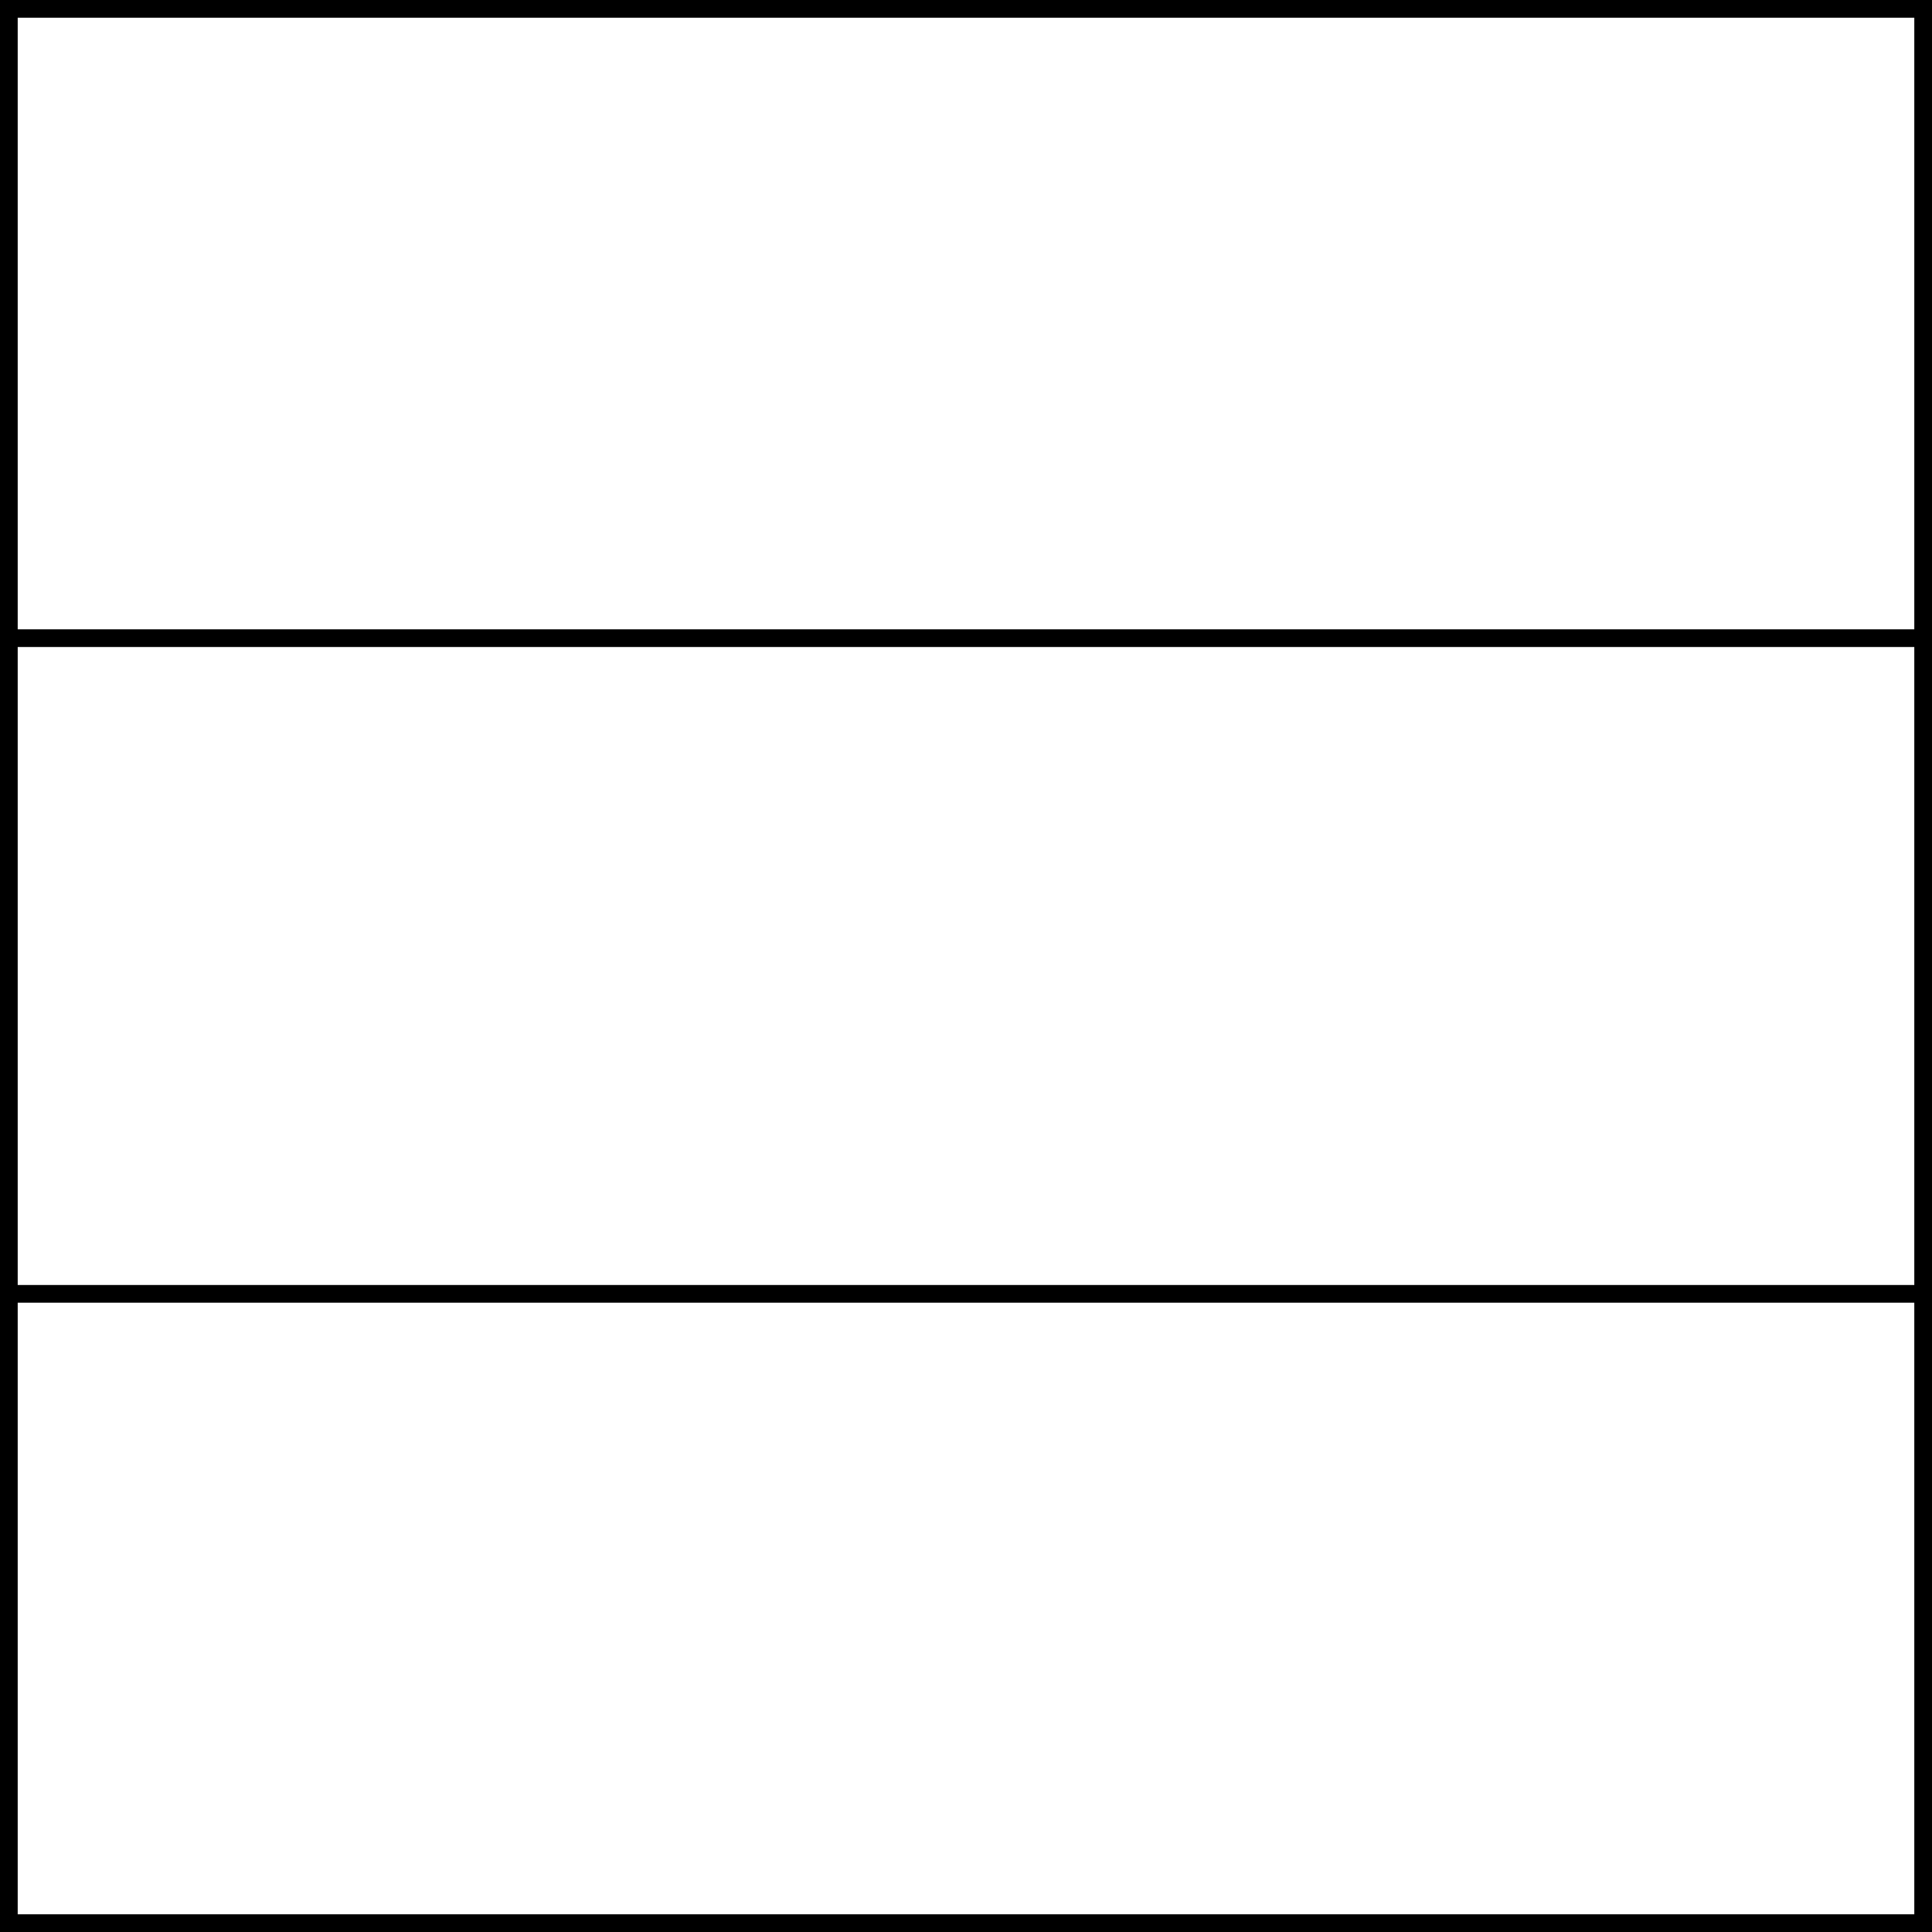
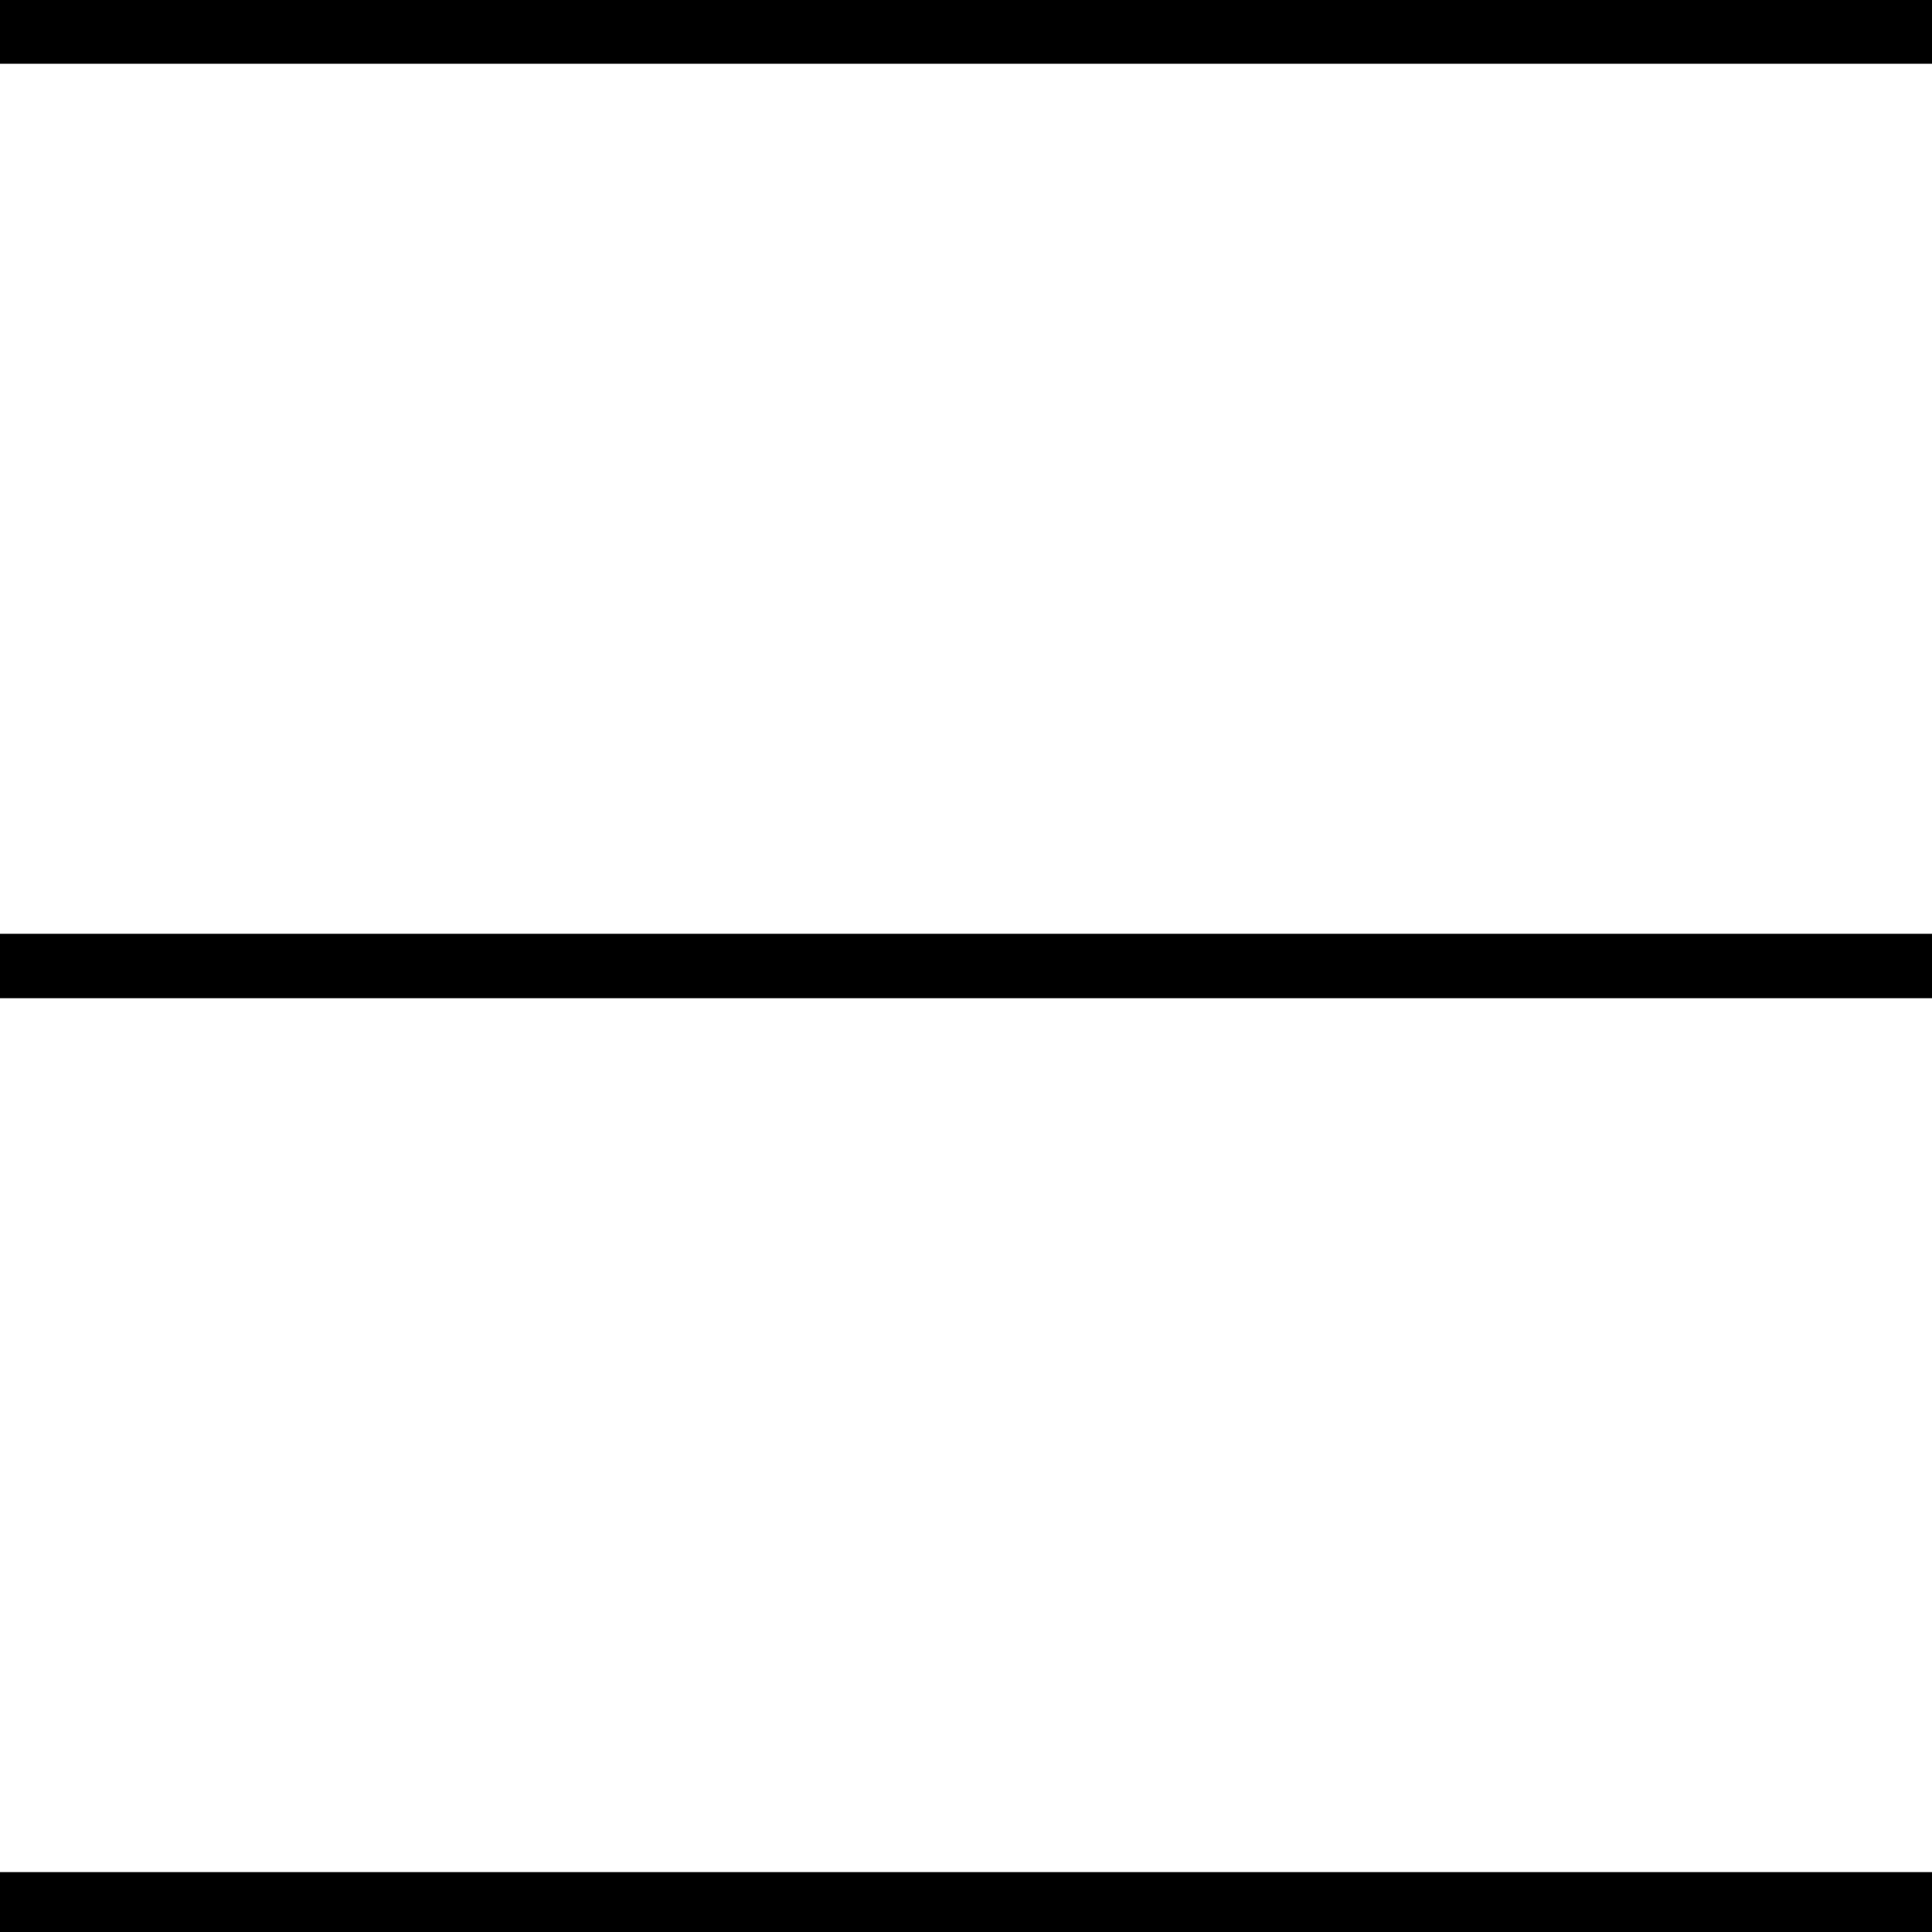
- <svg xmlns="http://www.w3.org/2000/svg" id="Layer_1" data-name="Layer 1" viewBox="0 0 109.14 109.14">
+ <svg xmlns="http://www.w3.org/2000/svg" id="Layer_1" data-name="Layer 1" viewBox="0 0 30 30">
  <defs>
    <style>
      .cls-1 {
        fill: none;
        stroke: #000;
        stroke-miterlimit: 10;
      }
    </style>
  </defs>
-   <rect class="cls-1" x=".5" y=".5" width="108.14" height="108.14" />
-   <line class="cls-1" x1=".5" y1="73.09" x2="108.64" y2="73.09" />
-   <line class="cls-1" x1="108.64" y1="36.05" x2=".5" y2="36.05" />
+   <line class="cls-1" x1="30" y1="15" y2="15" />
+   <line class="cls-1" x1="30" y1=".49" y2=".49" />
+   <line class="cls-1" x1="30" y1="29.57" y2="29.57" />
</svg>
